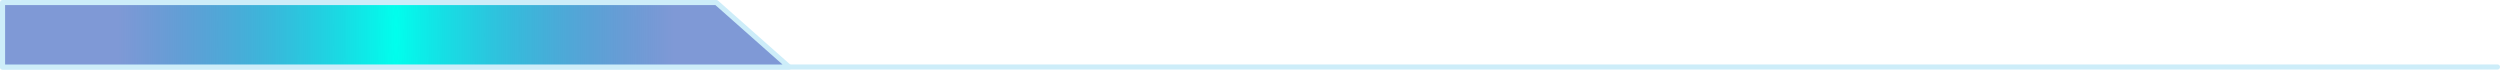
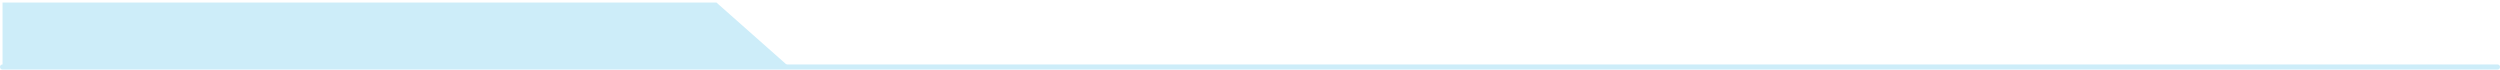
- <svg xmlns="http://www.w3.org/2000/svg" xmlns:xlink="http://www.w3.org/1999/xlink" id="Layer_2" viewBox="0 0 981.59 27.3">
+ <svg xmlns="http://www.w3.org/2000/svg" id="Layer_2" version="1.1" viewBox="0 0 981.6 27.3">
  <defs>
-     <radialGradient id="radial-gradient" cx="490.8" cy="26.3" fx="490.8" fy="26.3" r="346.34" gradientTransform="translate(0 -204.67) scale(1 8.78)" gradientUnits="userSpaceOnUse">
-       <stop offset="0" stop-color="#00ffed" />
-       <stop offset="1" stop-color="#0033ad" stop-opacity=".5" />
-     </radialGradient>
-     <radialGradient id="radial-gradient-2" cx="155.43" cy="13.65" fx="155.43" fy="13.65" r="109.56" gradientTransform="translate(0 -106.23) scale(1 8.78)" xlink:href="#radial-gradient" />
+     <style>
+       .st0 {
+         fill: none;
+         stroke: #cdedf9;
+         stroke-linecap: round;
+         stroke-linejoin: round;
+         stroke-width: 2px;
+       }
+ 
+       .st1 {
+         fill: #cdedf9;
+       }
+     </style>
  </defs>
  <g id="bar">
-     <line x1="1" y1="26.3" x2="980.59" y2="26.3" style="fill:url(#radial-gradient); stroke:#cdedf9; stroke-linecap:round; stroke-linejoin:round; stroke-width:2px;" />
-     <polygon points="281.27 1 1 1 1 26.3 309.86 26.3 281.27 1" style="fill:url(#radial-gradient-2); stroke:#cdedf9; stroke-linecap:round; stroke-linejoin:round; stroke-width:2px;" />
+     <line class="st0" x1="1" y1="26.3" x2="980.6" y2="26.3" />
+     <polygon class="st1" points="281.3 1 1 1 1 26.3 309.9 26.3 281.3 1" />
  </g>
</svg>
